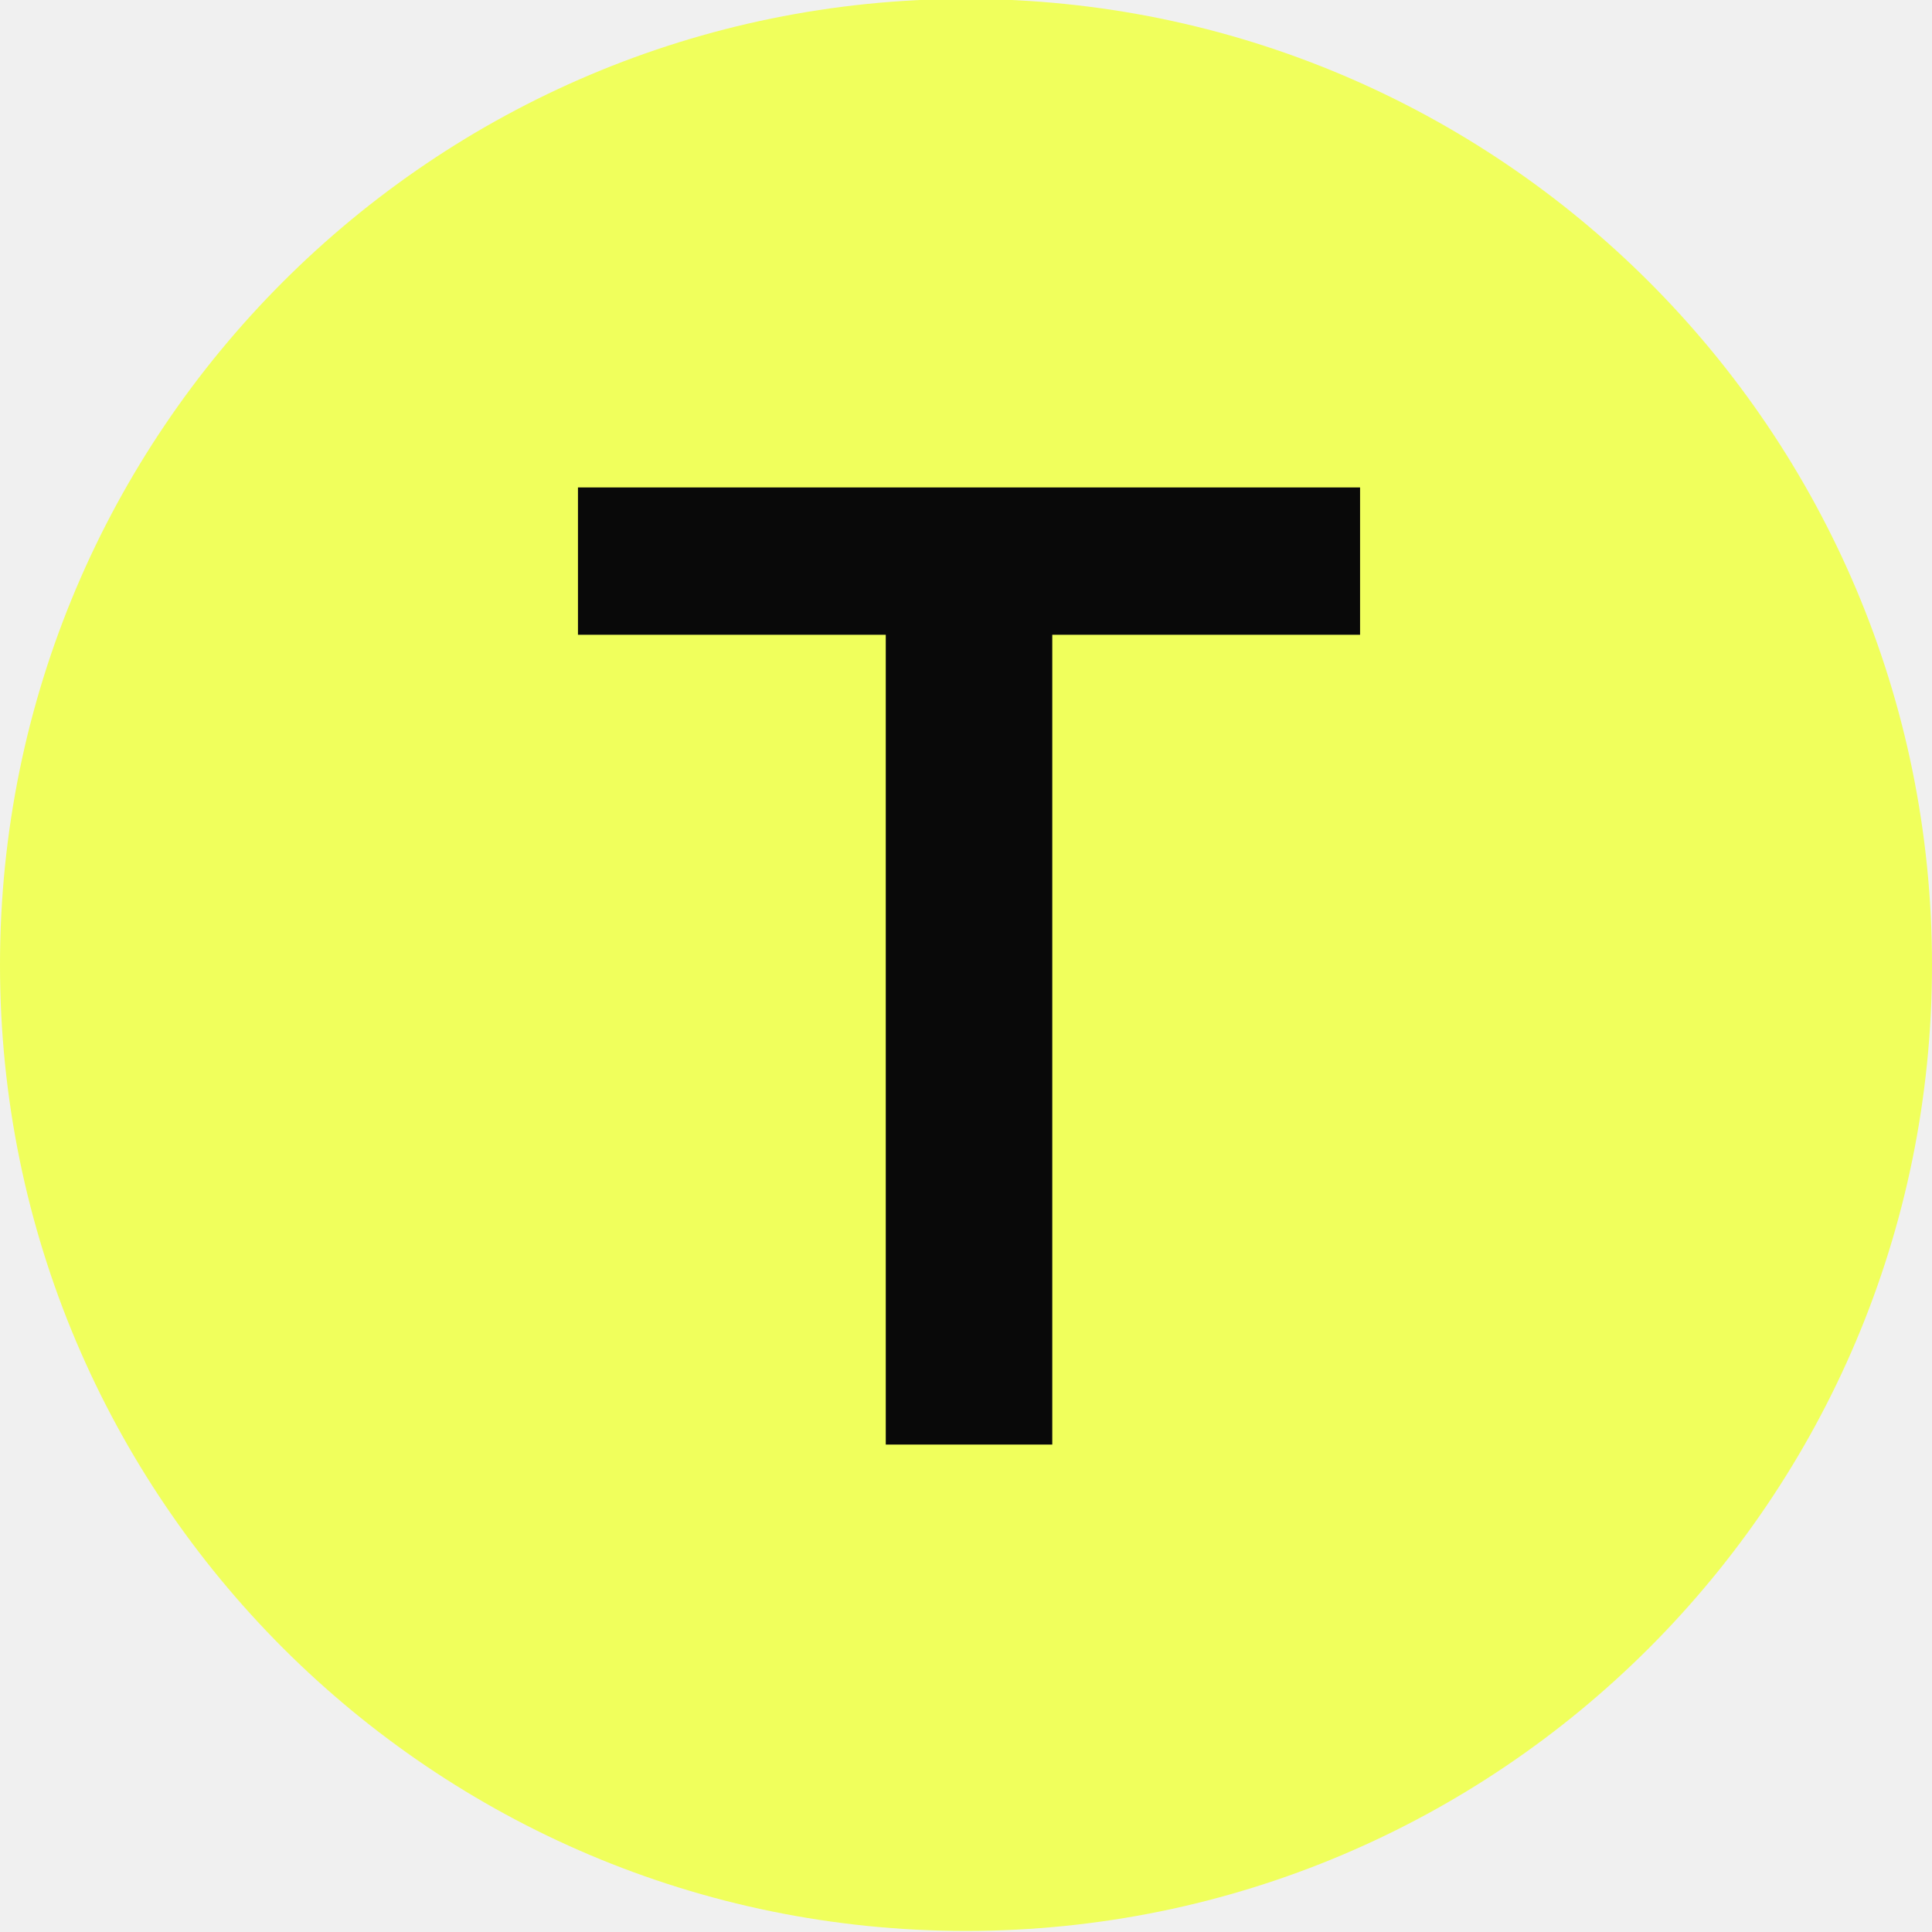
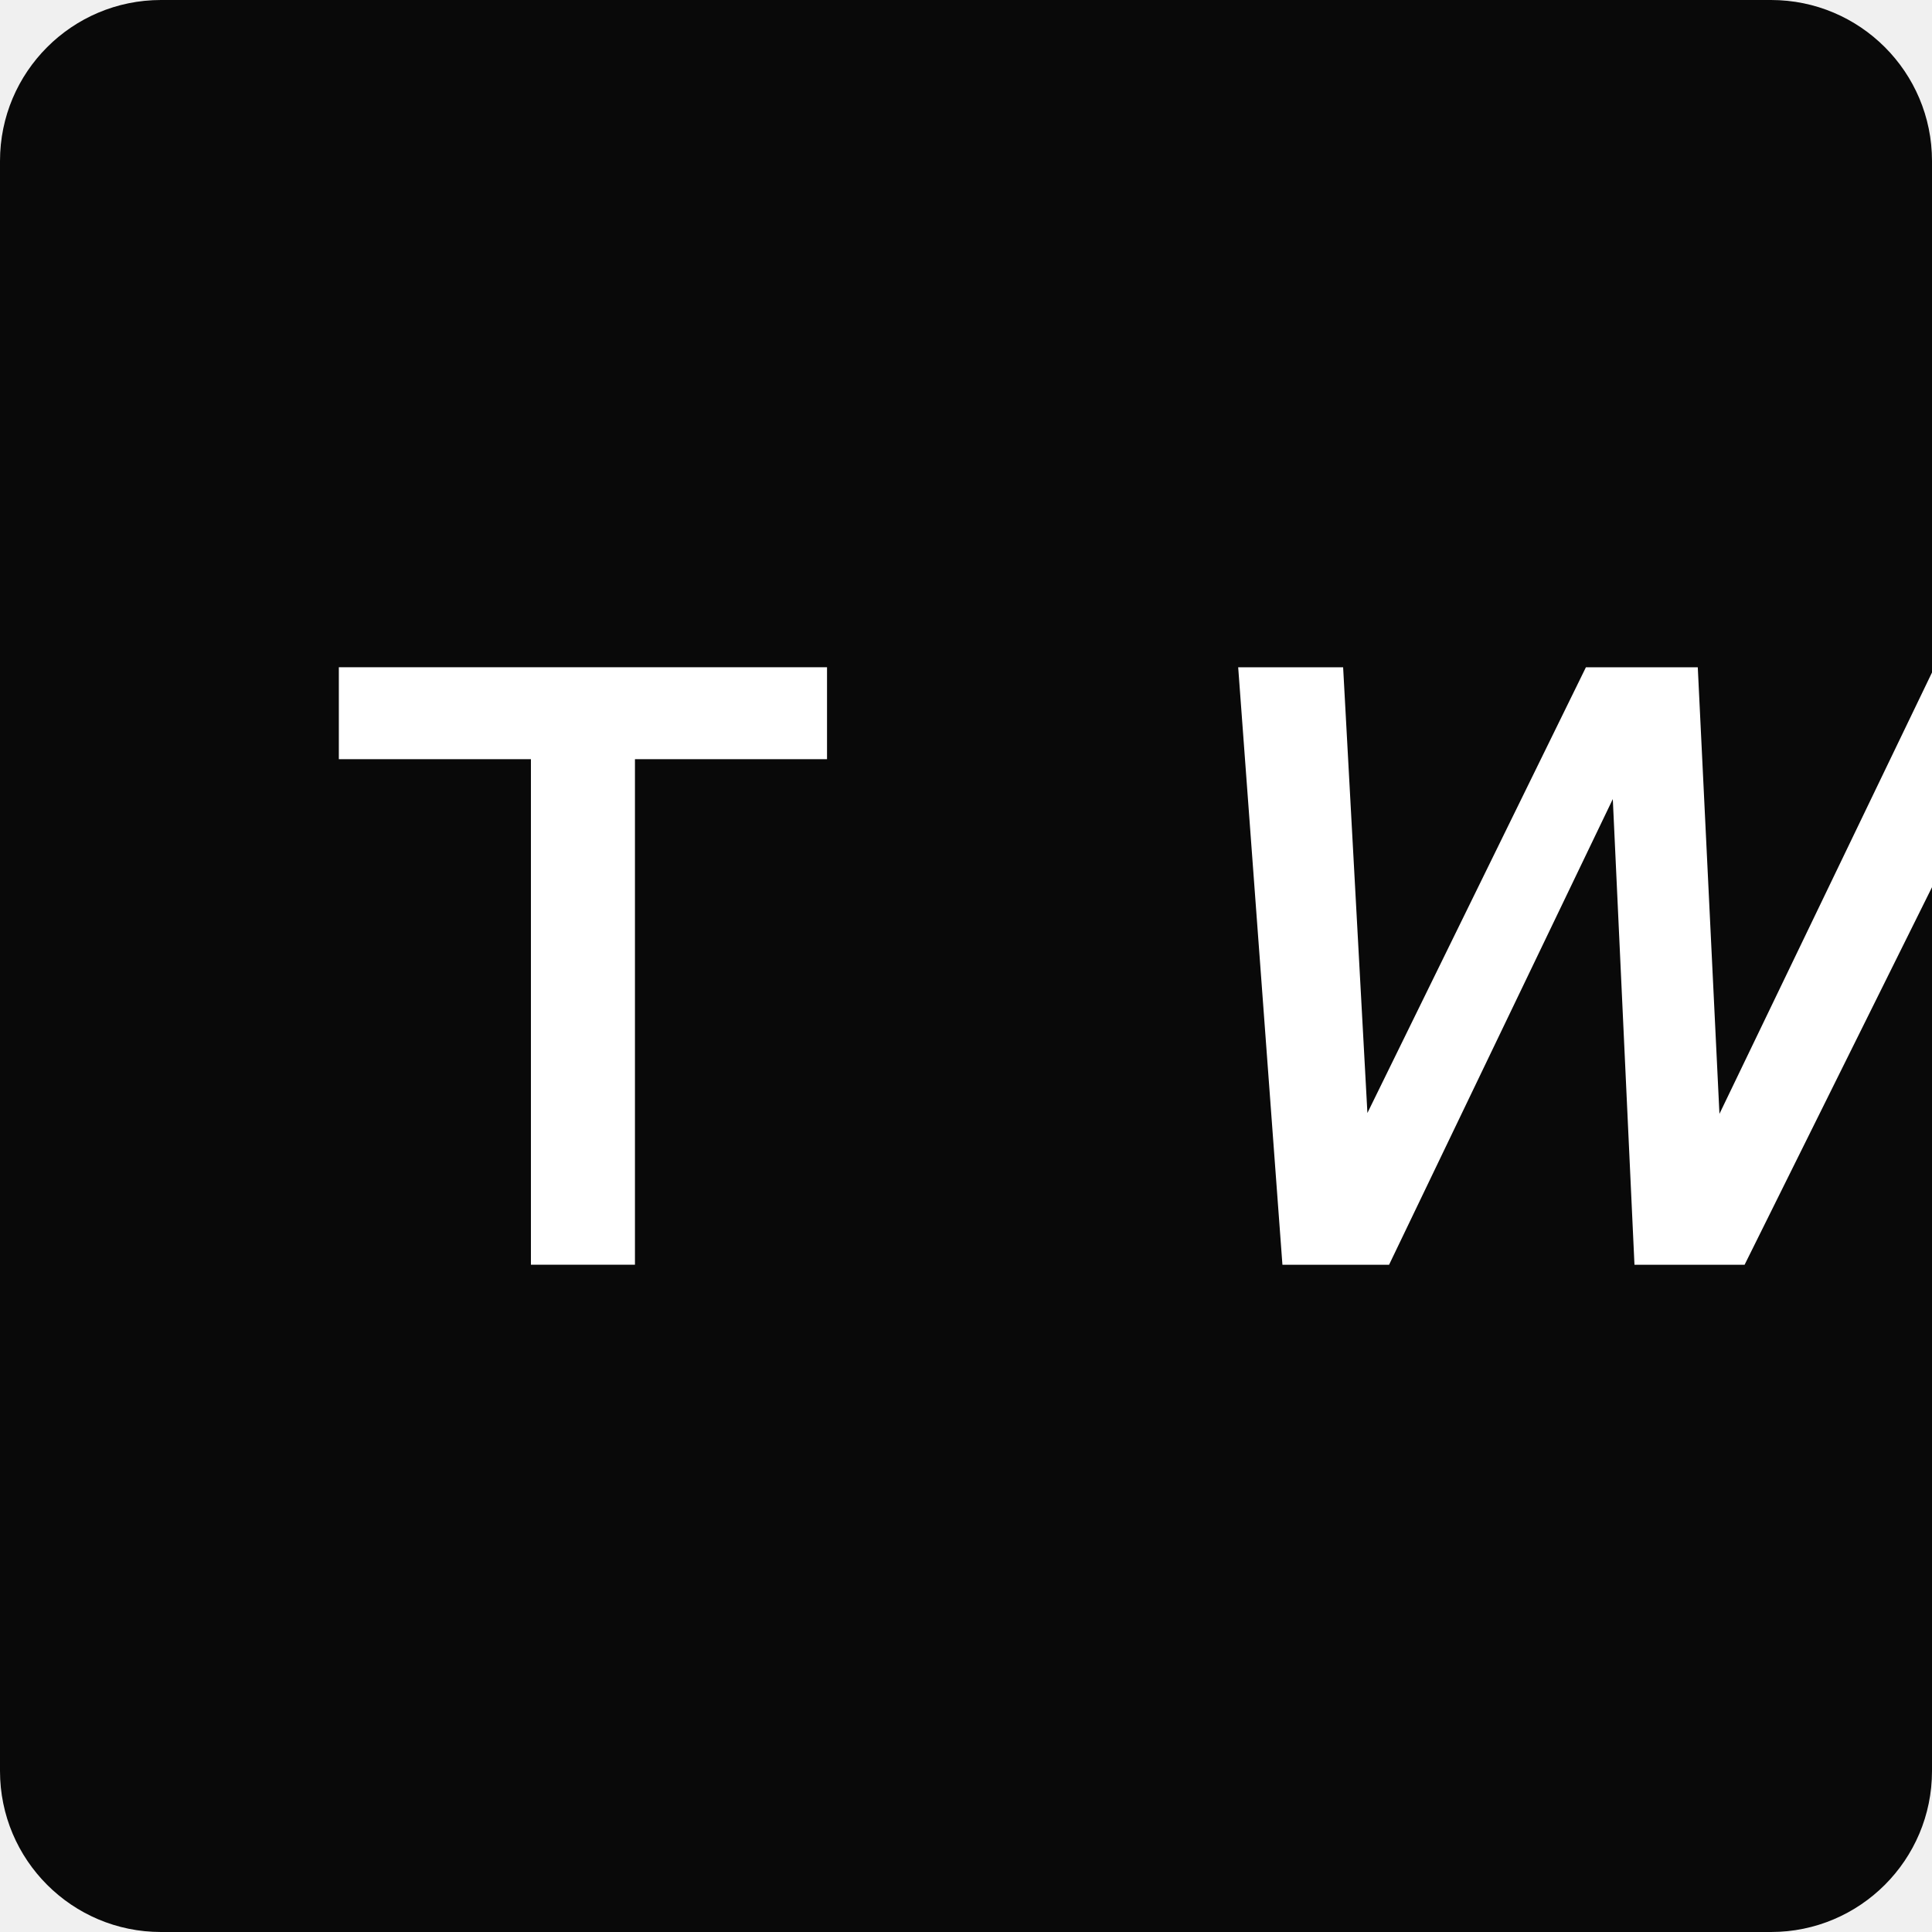
- <svg xmlns="http://www.w3.org/2000/svg" version="1.1" id="Layer_1" x="0px" y="0px" viewBox="0 0 544.2 544.2" style="enable-background:new 0 0 544.2 544.2;" xml:space="preserve">
-   <style type="text/css">
- 	.st0{fill:#F0FF5C;}
- 	.st1{fill:#090909;}
- </style>
-   <circle class="st0" cx="272.1" cy="271.8" r="272.1" />
-   <g>
+ <svg xmlns="http://www.w3.org/2000/svg" id="Layer_1" viewBox="0 0 600 600">
+   <defs>
+     <style>.cls-1{fill:none;}.cls-2{clip-path:url(#clippath);}.cls-3{fill:#fff;}.cls-4{fill:#090909;}</style>
+     <clipPath id="clippath">
+       <rect class="cls-1" x="0" y="0" width="600" height="600" />
+     </clipPath>
+   </defs>
+   <rect class="cls-4" x="0" y="0" width="600" height="600" rx="50" ry="50" />
+   <g class="cls-2">
    <g>
-       <path class="st1" d="M249.5,406.9V178.8h-86.7v-41.5h220.3v41.5h-86.7v228.1H249.5z" />
+       <path class="cls-3" d="m164.88,392.77v-157h-59.65v-28.55h151.61v28.55h-59.65v157h-32.32Z" />
+       <path class="cls-3" d="m600.78,207.23h33.12l-92.1,185.55h-34.2l-6.73-144.62-69.48,144.62h-33.12l-13.74-185.55h32.59l7.54,138.42,67.86-138.42h34.74l6.73,138.69,66.79-138.69Z" />
    </g>
  </g>
</svg>
